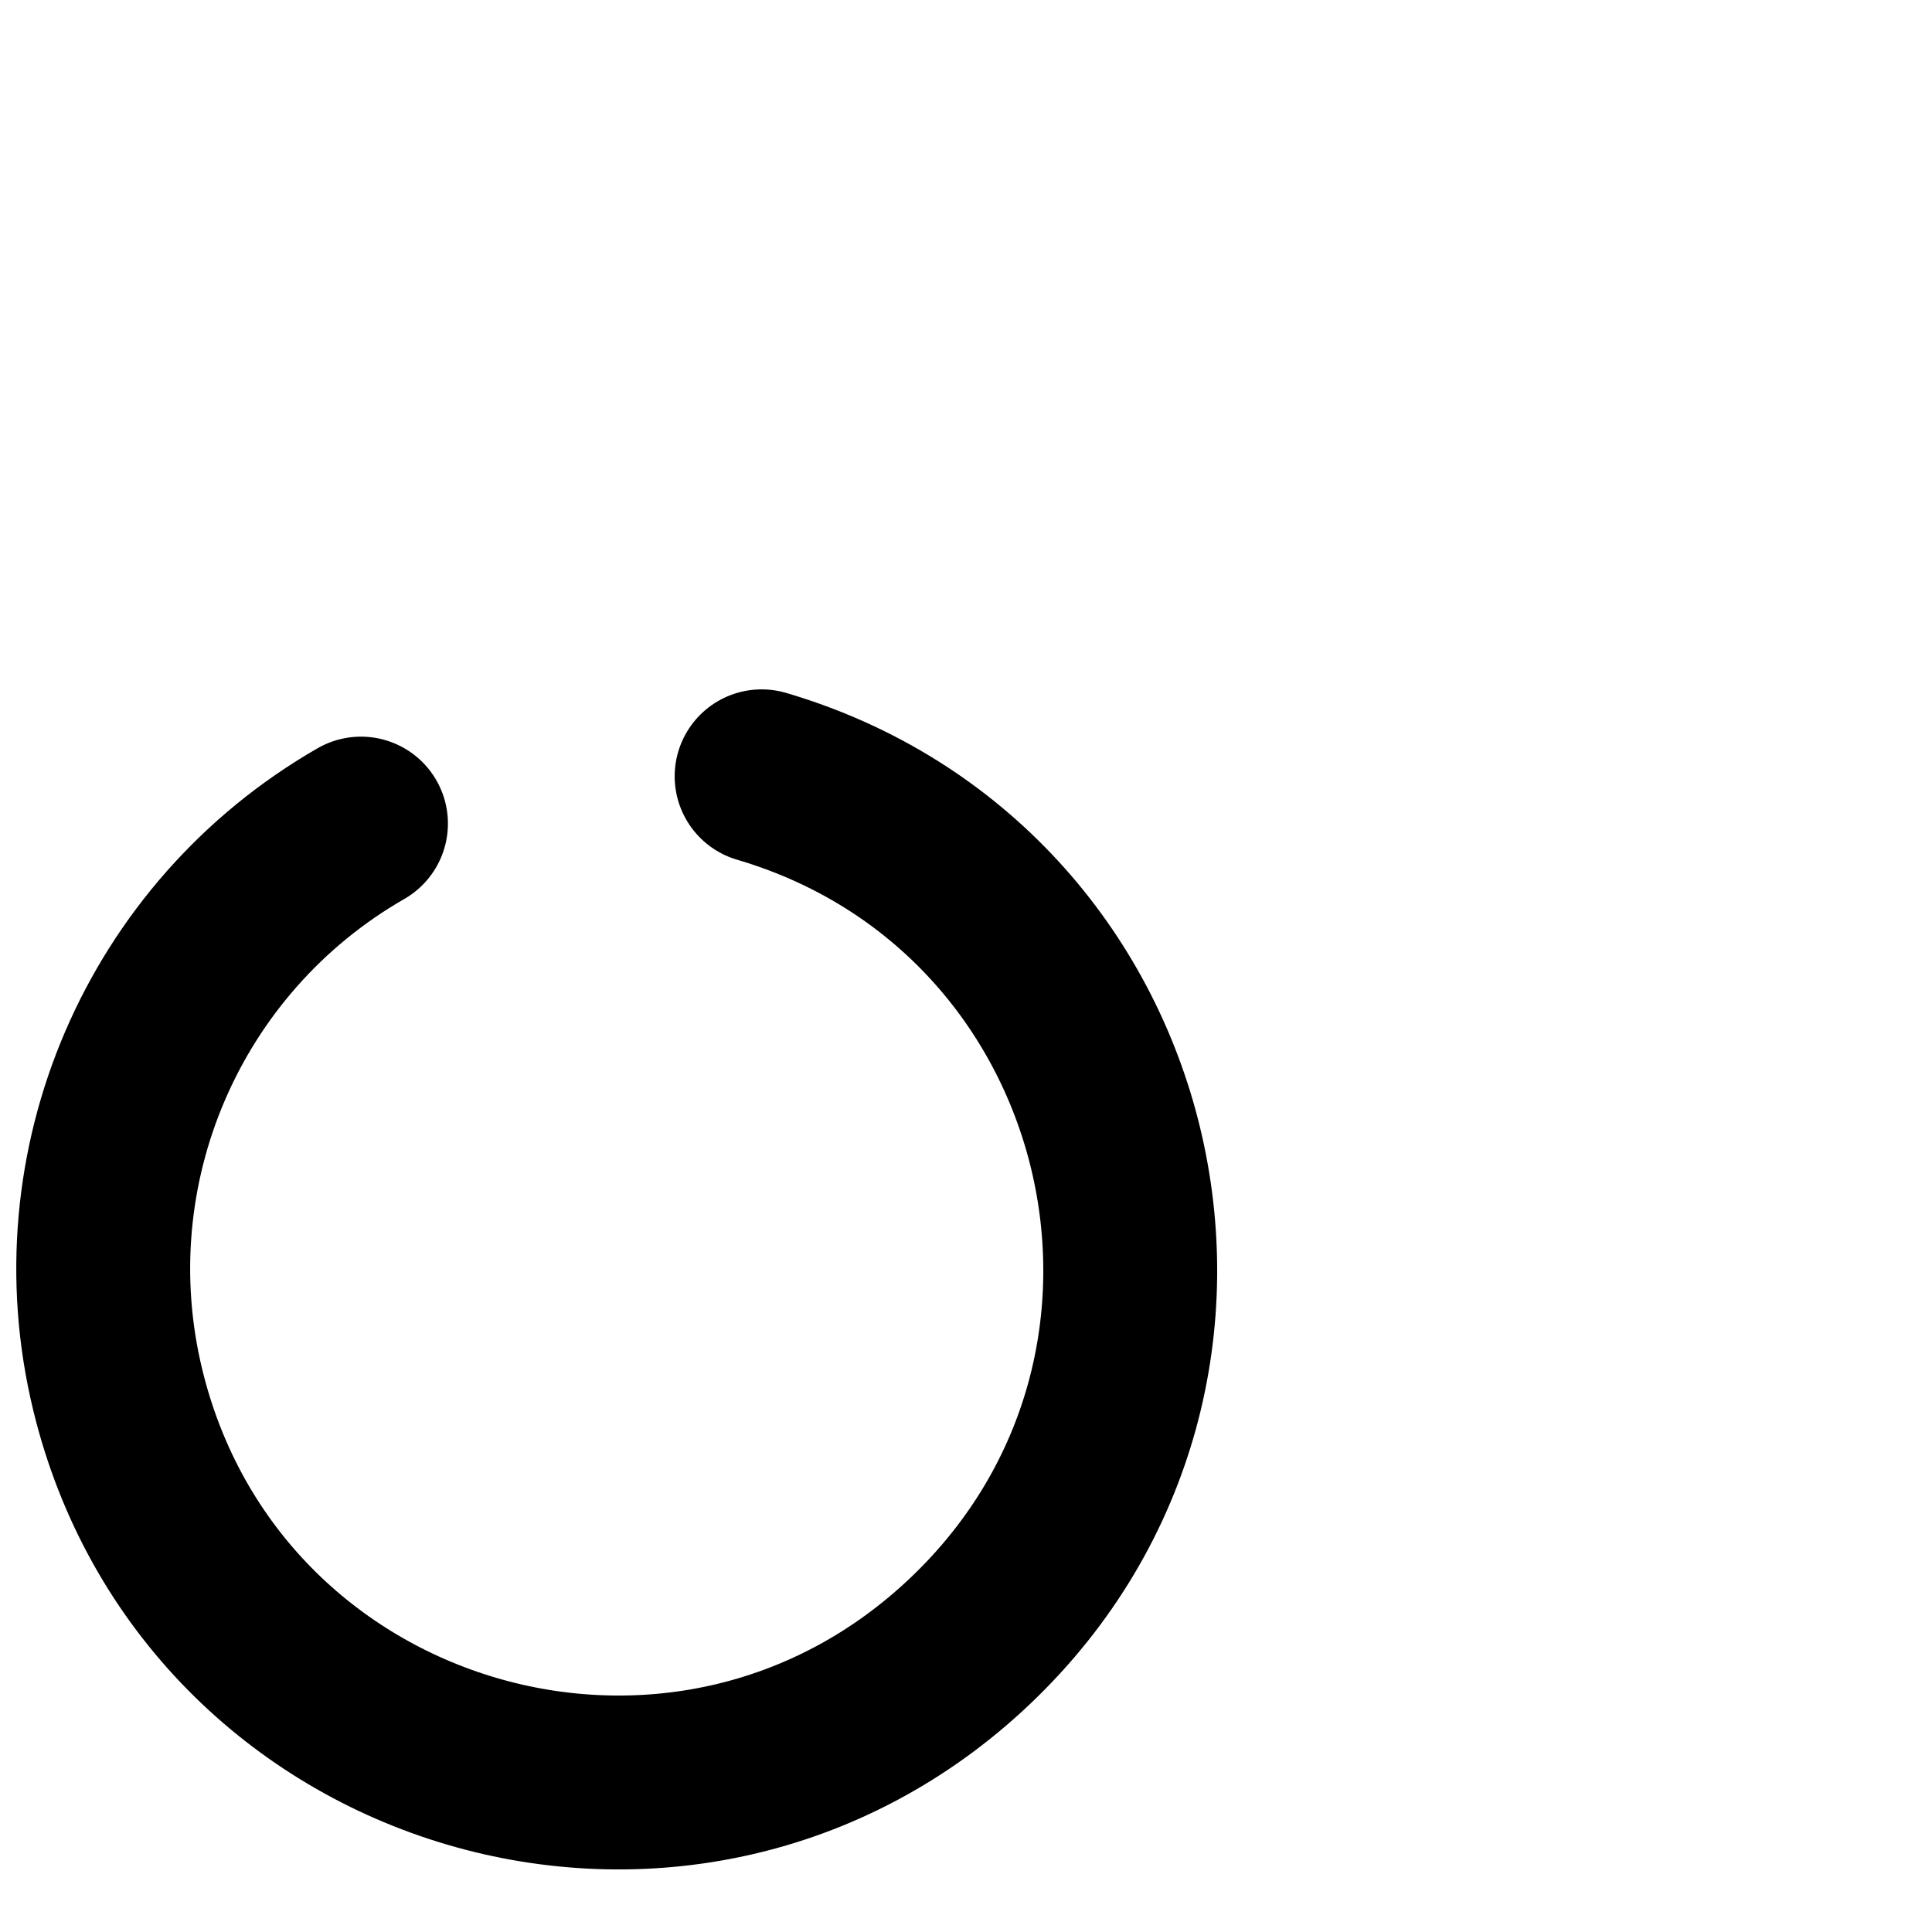
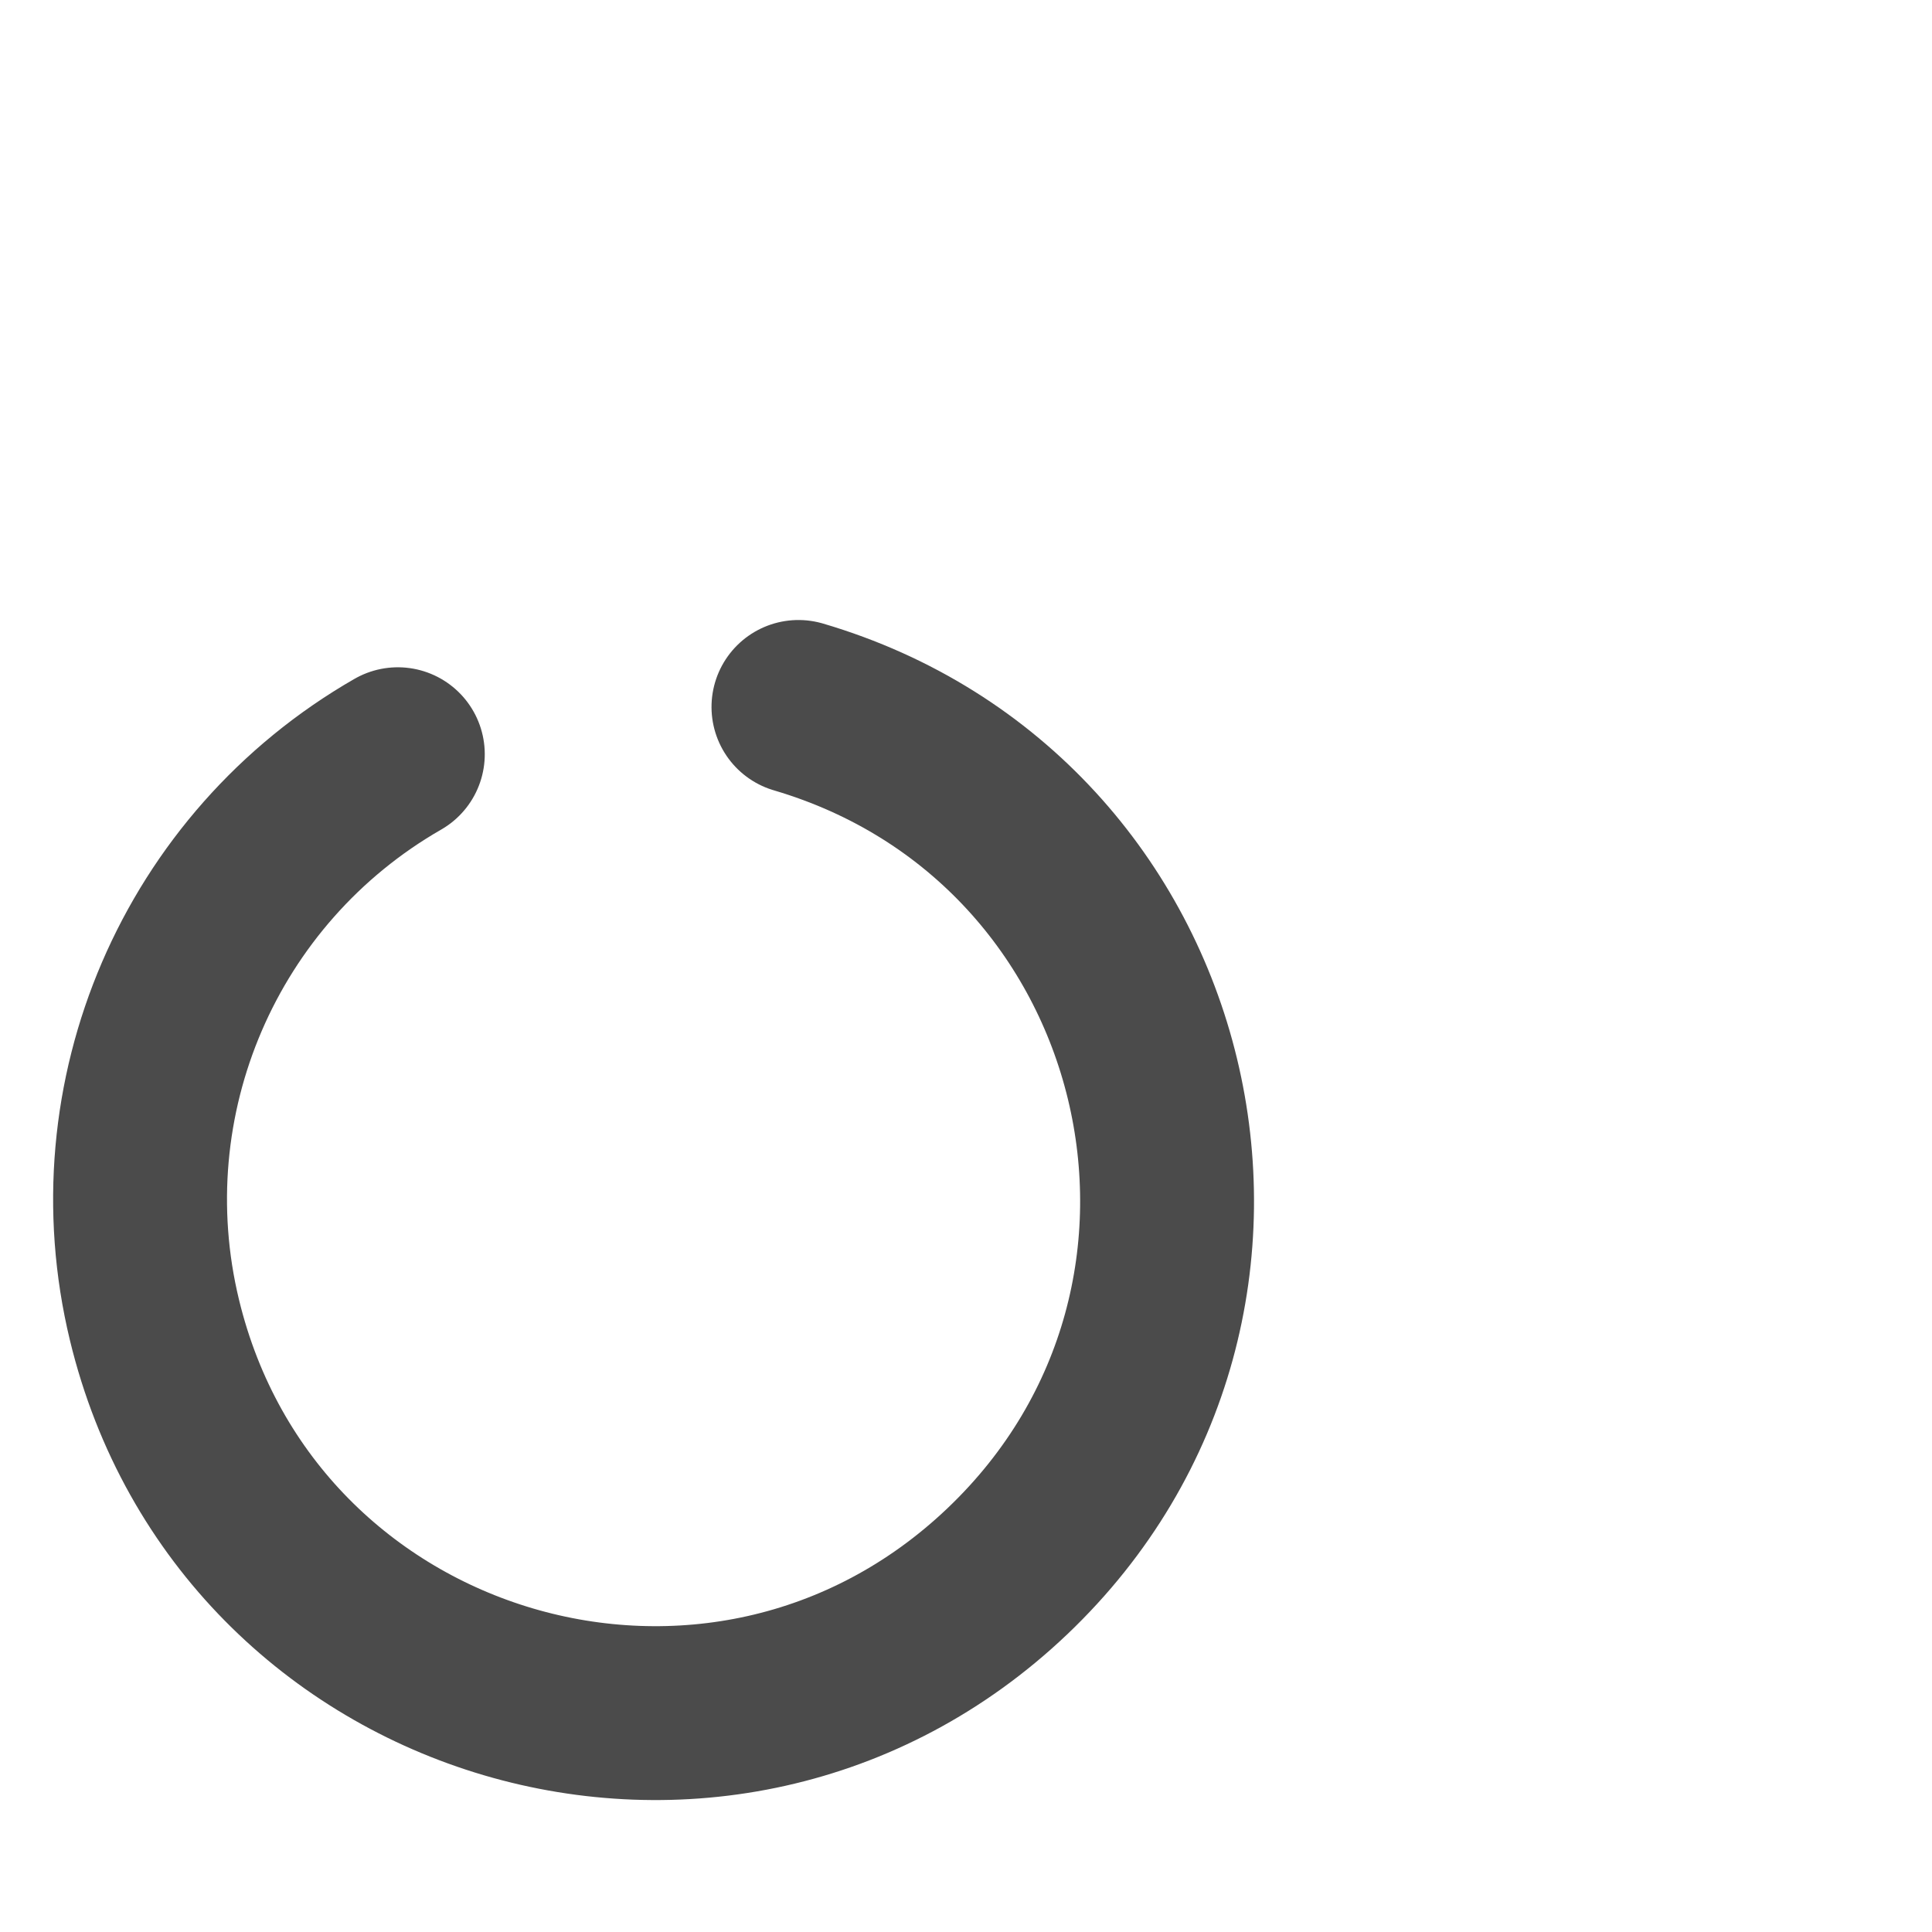
<svg xmlns="http://www.w3.org/2000/svg" xmlns:ns1="https://boxy-svg.com" viewBox="0 0 500 500">
-   <defs>
-     <radialGradient gradientUnits="userSpaceOnUse" cx="336.141" cy="140.318" r="50.556" id="gradient-0">
-       <stop offset="0" style="stop-color: rgb(0, 0, 0)" />
-       <stop offset="1" style="stop-color: rgb(0% 0% 0%)" />
-     </radialGradient>
-   </defs>
-   <path d="M 529.725 146.505 Q 544.465 127.936 559.205 146.505 L 611.614 212.529 Q 626.354 231.098 596.874 231.098 L 492.056 231.098 Q 462.576 231.098 477.316 212.529 Z" ns1:shape="triangle 462.576 127.936 163.778 103.162 0.5 0.18 1@1cee5f50" style="stroke: rgba(0, 0, 0, 0); transform-origin: 544.466px 184.16px 0px;" transform="matrix(0.604973, -0.796246, 0.796246, 0.604973, -251.1591, -44.45614)" />
-   <path style="fill: none; stroke: rgb(0, 0, 0);" d="" />
-   <path style="fill: none; stroke: rgb(0, 0, 0); stroke-width: 45px; stroke-linecap: round; transform-origin: 245.923px 269.913px 0px;" d="M 245.825 137.056 C 348.098 137.056 412.019 247.77 360.882 336.341 C 309.746 424.912 181.905 424.912 130.768 336.341 C 101.249 285.213 109.011 220.739 149.82 178.077" transform="matrix(0.959282, 0.282451, -0.282451, 0.959282, 0, 0)" />
+   <path fill="rgb(75, 75, 75)" d="M 529.725 146.505 Q 544.465 127.936 559.205 146.505 L 611.614 212.529 Q 626.354 231.098 596.874 231.098 L 492.056 231.098 Q 462.576 231.098 477.316 212.529 Z" ns1:shape="triangle 462.576 127.936 163.778 103.162 0.5 0.18 1@1cee5f50" style="transform-origin: 544.466px 184.16px 0px;" transform="matrix(0.604973, -0.796246, 0.796246, 0.604973, -251.1591, -44.45614)" />
+   <path style="fill: none; stroke: rgb(75, 75, 75);" d="" />
+   <path style="fill: none; stroke: rgb(75, 75, 75); stroke-width: 45px; stroke-linecap: round; transform-origin: 250px 250px 0px;" d="M 249.902 117.143 C 352.175 117.143 416.096 227.857 364.959 316.428 C 313.823 404.999 185.982 404.999 134.845 316.428 C 105.326 265.300 113.088 200.826 153.897 158.164" transform="matrix(0.959282, 0.282451, -0.282451, 0.959282, 0, 0)" />
</svg>
